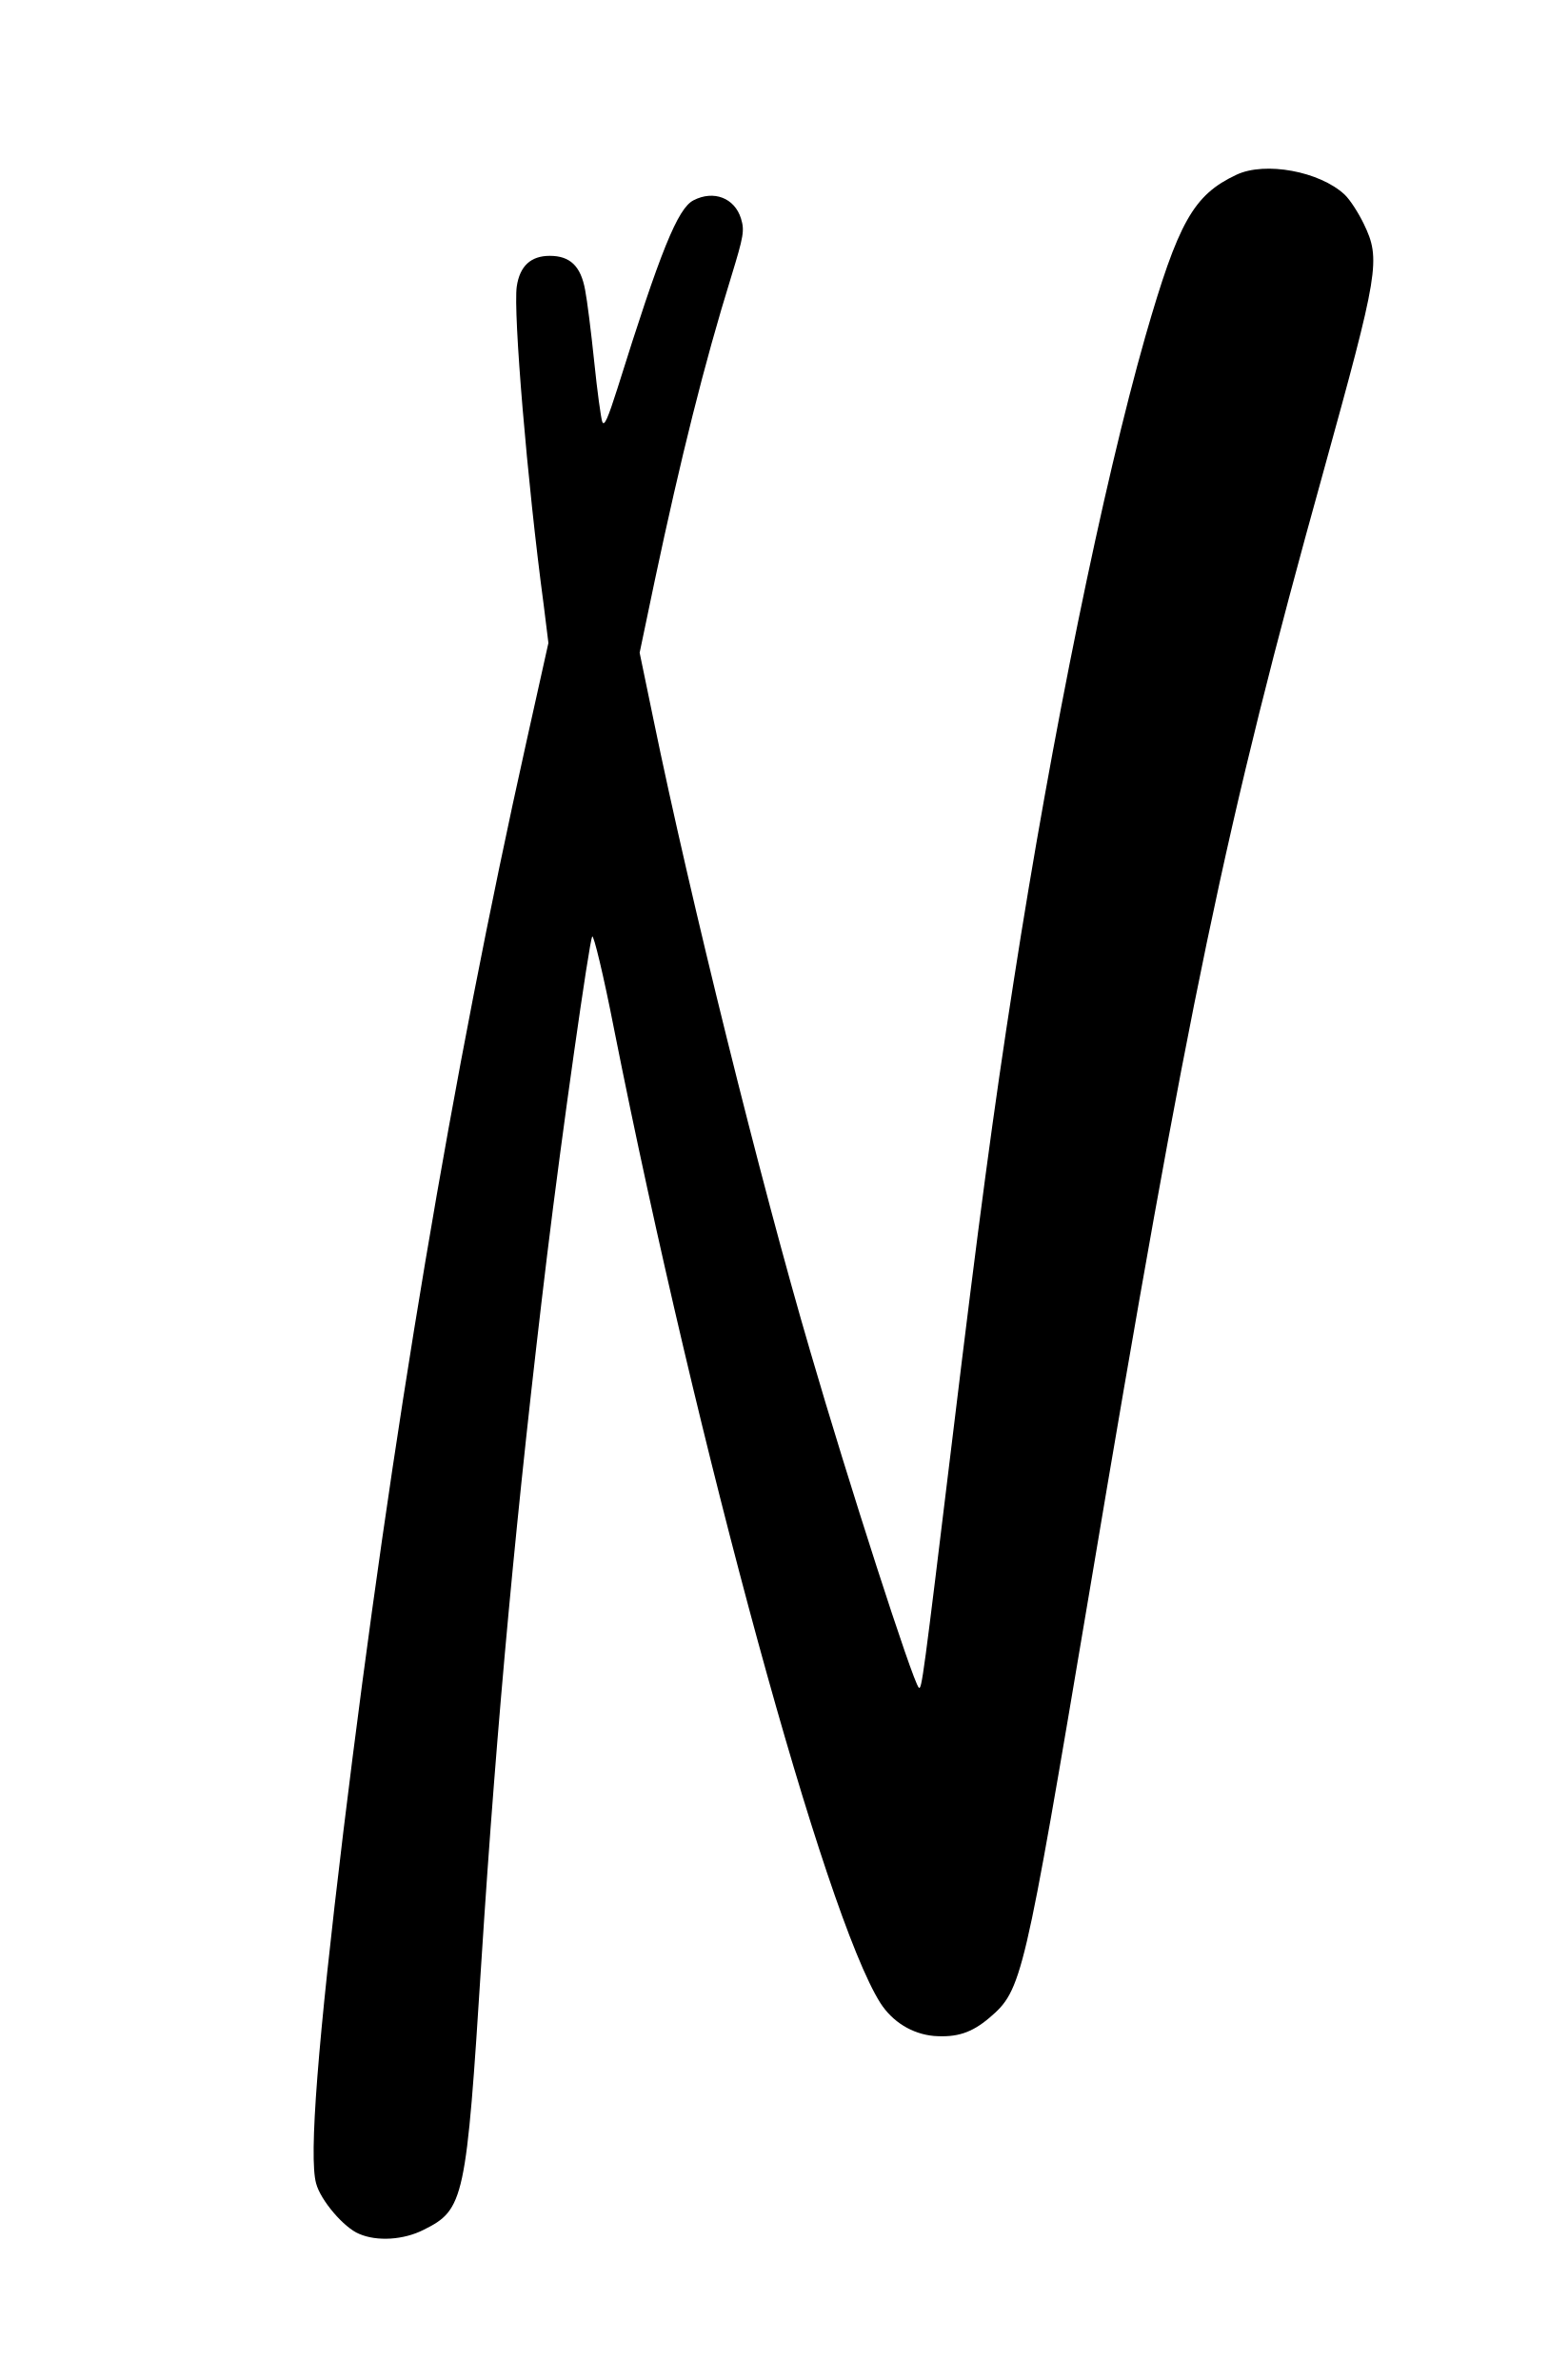
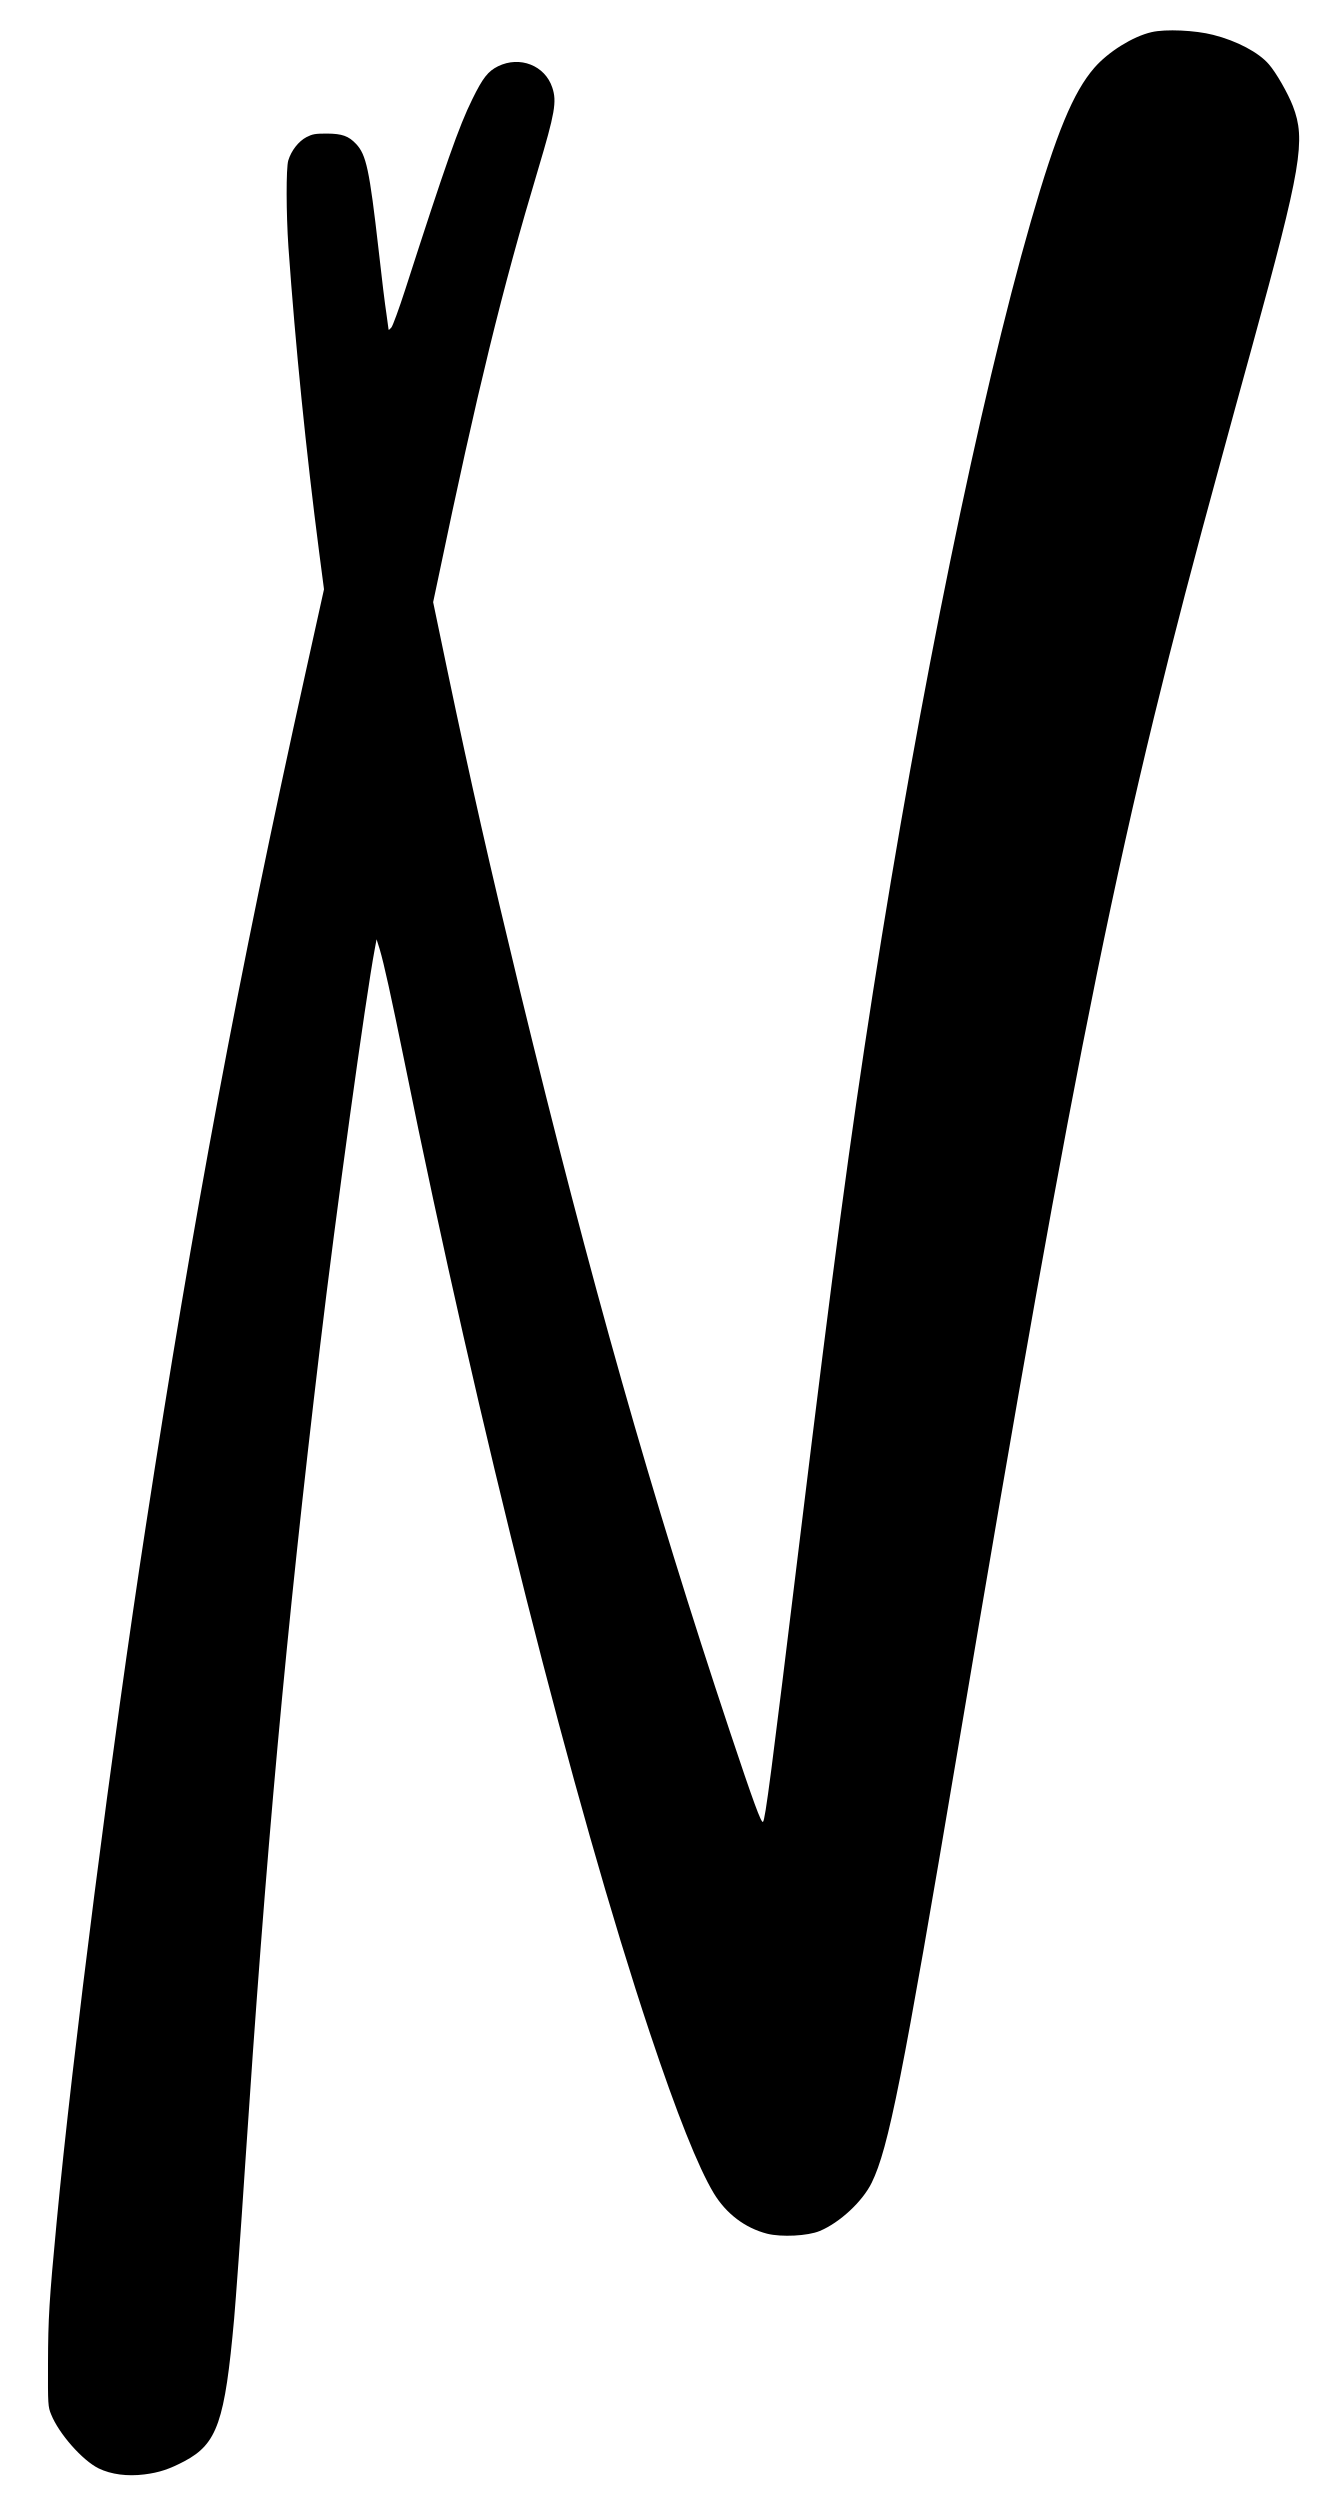
- <svg xmlns="http://www.w3.org/2000/svg" version="1.0" width="460pt" height="707pt" viewBox="0 0 460 707" preserveAspectRatio="xMidYMid meet">
-   <g transform="translate(0,707) scale(0.1,-0.1)" fill="#000000" stroke="none">
-     <path d="M3673 6551 c-128 -60 -173 -140 -271 -481 -125 -439 -277 -1180 -391 -1915 -60 -384 -104 -714 -181 -1350 -88 -724 -92 -757 -101 -748 -18 18 -210 613 -322 998 -148 504 -357 1348 -466 1878 l-41 198 45 215 c77 363 147 644 227 902 37 121 40 137 29 173 -19 61 -81 85 -141 54 -47 -24 -98 -150 -226 -559 -28 -88 -39 -114 -45 -99 -4 11 -15 91 -24 179 -9 87 -21 183 -27 213 -13 71 -45 101 -105 101 -56 0 -89 -30 -98 -91 -11 -75 31 -581 80 -946 l14 -113 -65 -292 c-222 -997 -399 -2050 -544 -3238 -76 -627 -103 -968 -81 -1046 13 -50 83 -132 128 -150 53 -23 132 -18 191 12 121 60 127 88 172 799 46 718 105 1351 195 2095 44 363 125 931 134 948 4 8 34 -116 65 -275 249 -1252 626 -2632 791 -2893 36 -56 94 -92 159 -98 68 -5 112 9 165 54 97 83 102 107 296 1259 296 1764 405 2287 695 3330 166 600 172 634 121 740 -16 33 -41 72 -57 87 -74 69 -236 99 -321 59z" />
+ <svg xmlns="http://www.w3.org/2000/svg" version="1.0" width="928pt" height="1750pt" viewBox="0 0 928 1750" preserveAspectRatio="xMidYMid meet">
+   <g transform="translate(0,1750) scale(0.1,-0.1)" fill="#000000" stroke="none">
+     <path d="M8061 17275 c-131 -30 -304 -138 -401 -250 -148 -171 -266 -457 -444 -1075 -358 -1245 -777 -3290 -1106 -5399 -162 -1040 -270 -1850 -510 -3816 -203 -1667 -243 -1972 -259 -1988 -12 -12 -68 141 -232 633 -553 1661 -974 3147 -1468 5180 -213 881 -344 1458 -511 2255 l-98 470 35 165 c274 1315 447 2020 700 2865 117 392 132 474 99 572 -51 155 -227 224 -380 149 -70 -35 -106 -80 -180 -231 -93 -188 -186 -453 -471 -1337 -42 -130 -85 -247 -95 -260 -11 -13 -19 -20 -20 -15 0 4 -7 53 -15 110 -9 56 -34 259 -55 450 -64 561 -86 664 -158 740 -52 55 -97 71 -202 72 -83 0 -102 -3 -145 -25 -55 -29 -106 -94 -127 -163 -16 -52 -15 -373 1 -607 49 -690 124 -1434 215 -2135 l34 -260 -129 -583 c-475 -2148 -784 -3798 -1118 -5972 -236 -1531 -515 -3715 -625 -4880 -52 -546 -59 -671 -60 -980 -1 -295 0 -307 22 -361 54 -135 219 -322 333 -378 87 -42 200 -57 319 -42 105 13 176 37 282 93 229 122 282 276 347 998 11 124 46 601 76 1060 148 2224 285 3724 526 5750 108 912 320 2446 382 2775 l13 70 22 -70 c30 -101 79 -324 172 -780 521 -2574 1187 -5210 1719 -6805 190 -569 338 -940 447 -1122 87 -144 219 -244 374 -284 100 -25 284 -16 368 19 140 58 300 207 364 338 118 242 214 727 603 3034 844 5014 1138 6454 1835 8998 54 199 155 569 225 822 345 1257 377 1445 285 1683 -34 88 -117 234 -168 292 -70 82 -223 164 -390 206 -124 32 -333 42 -431 19z" />
  </g>
</svg>
